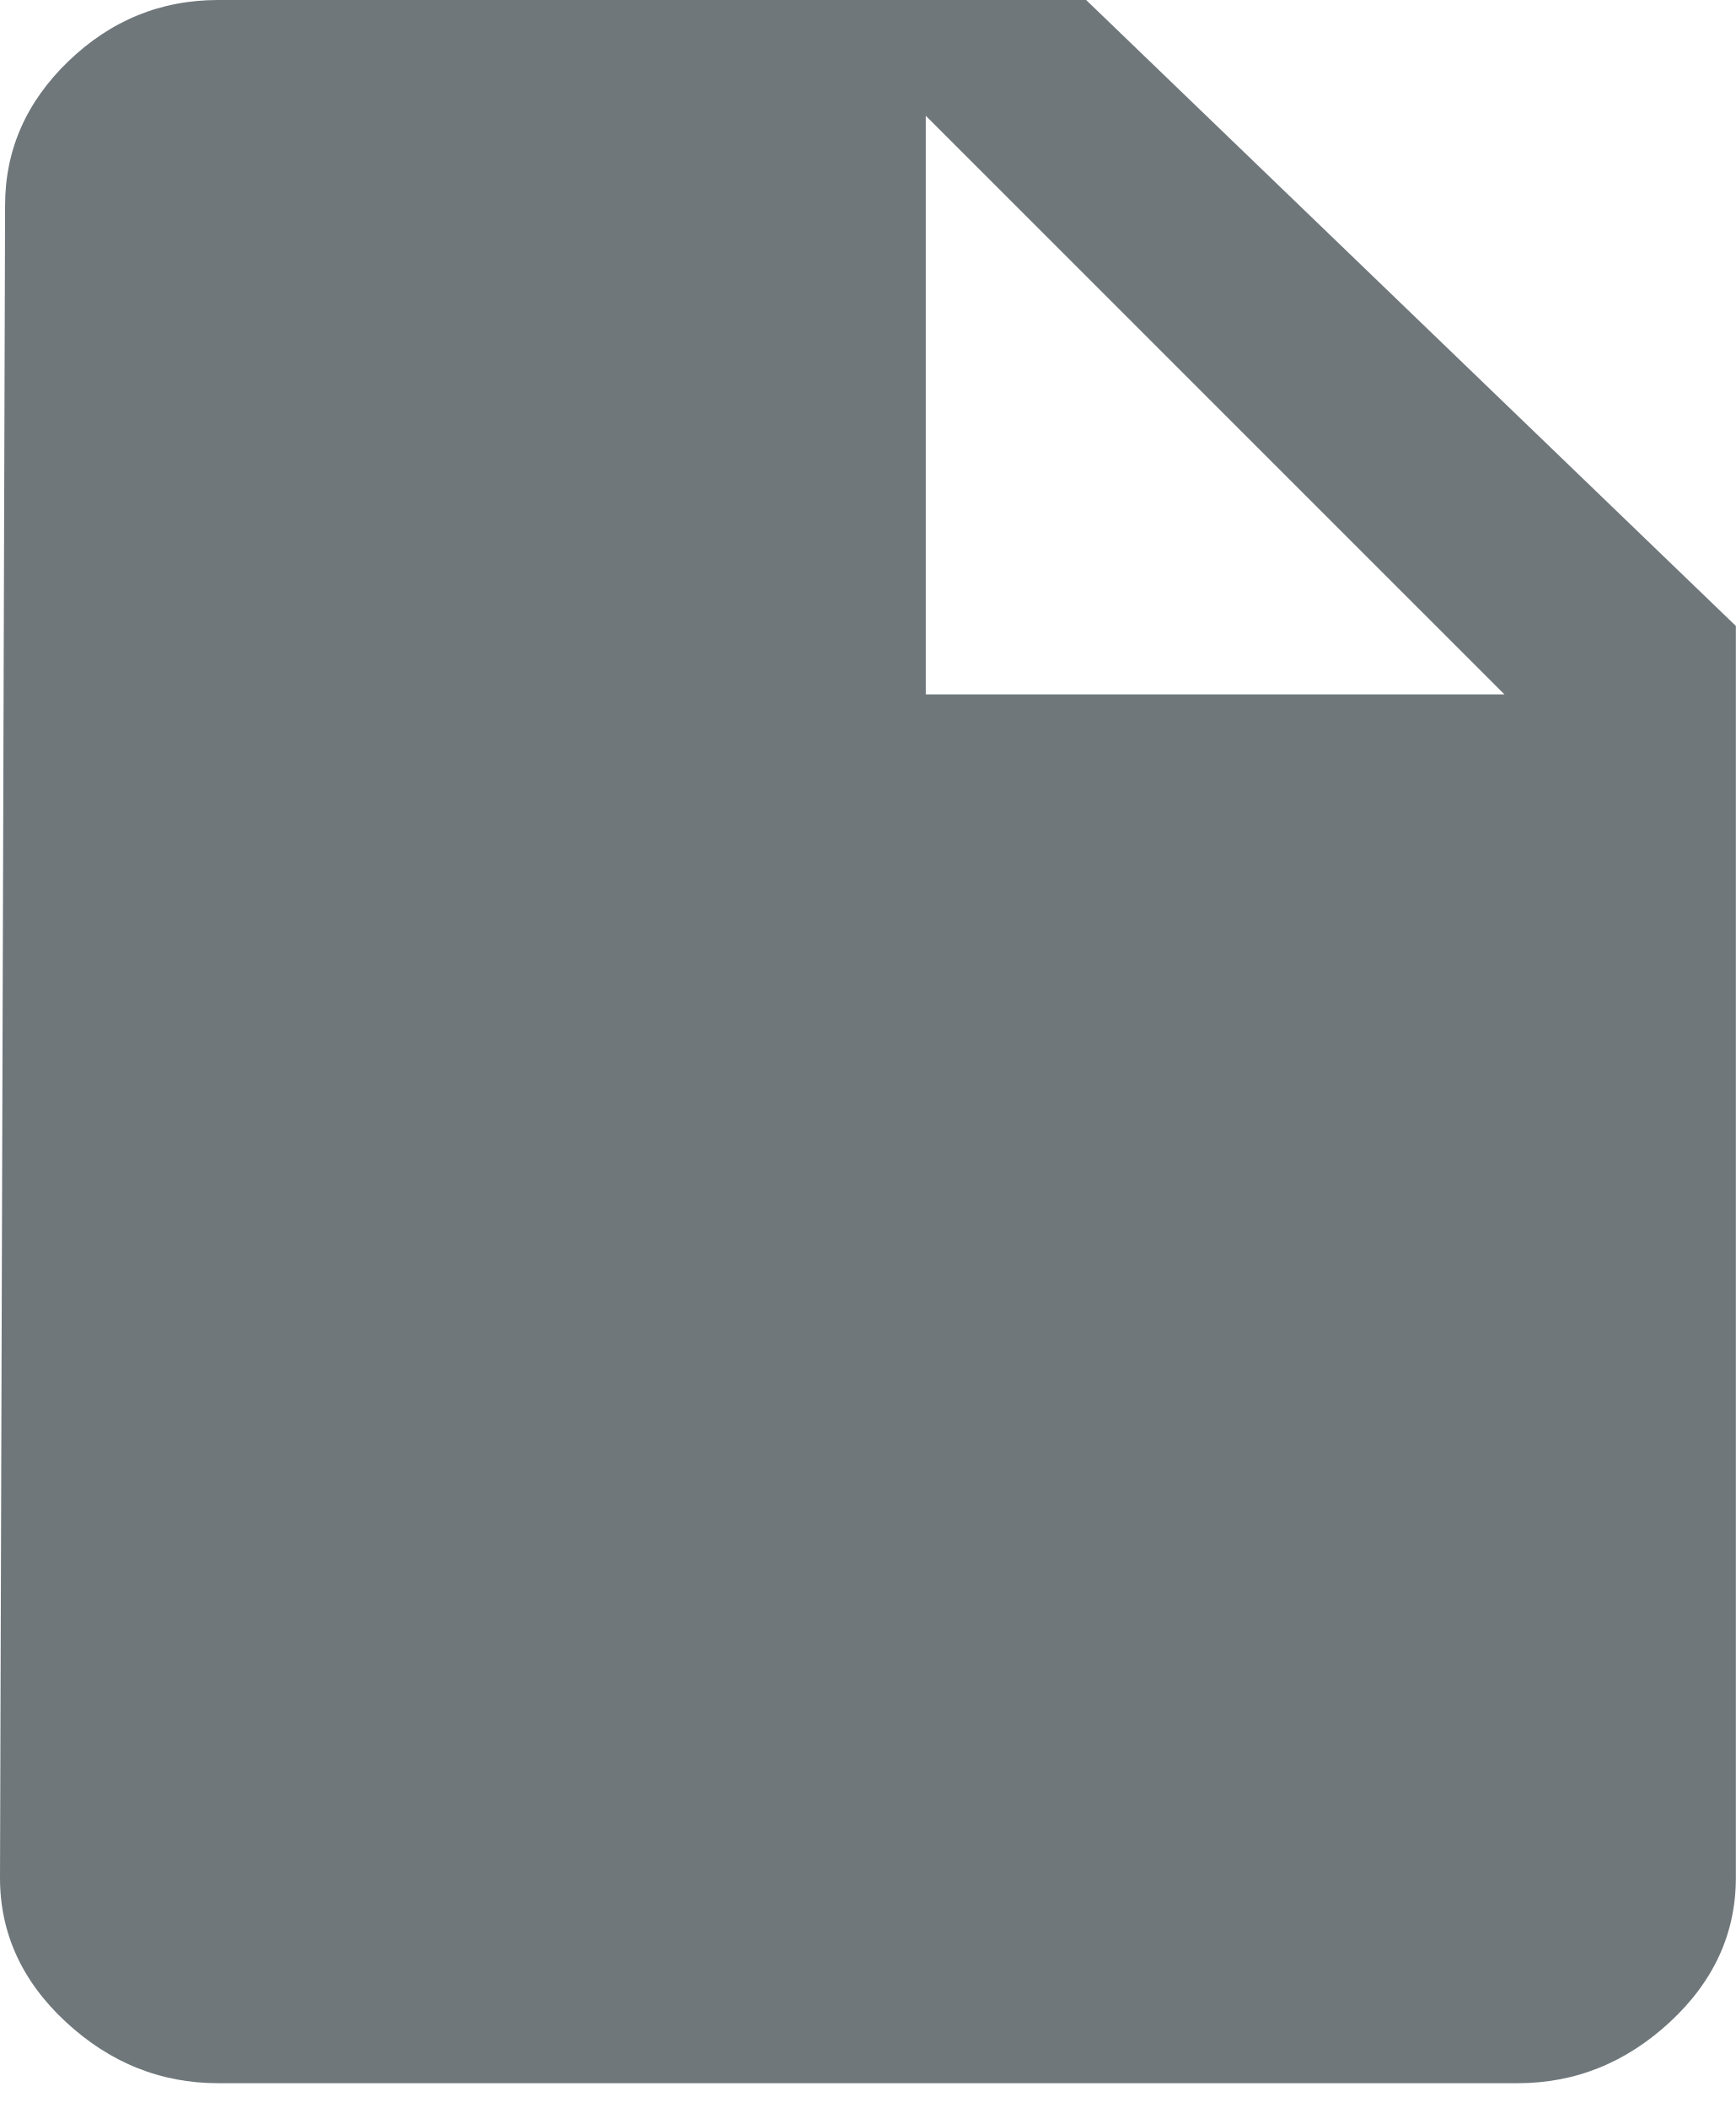
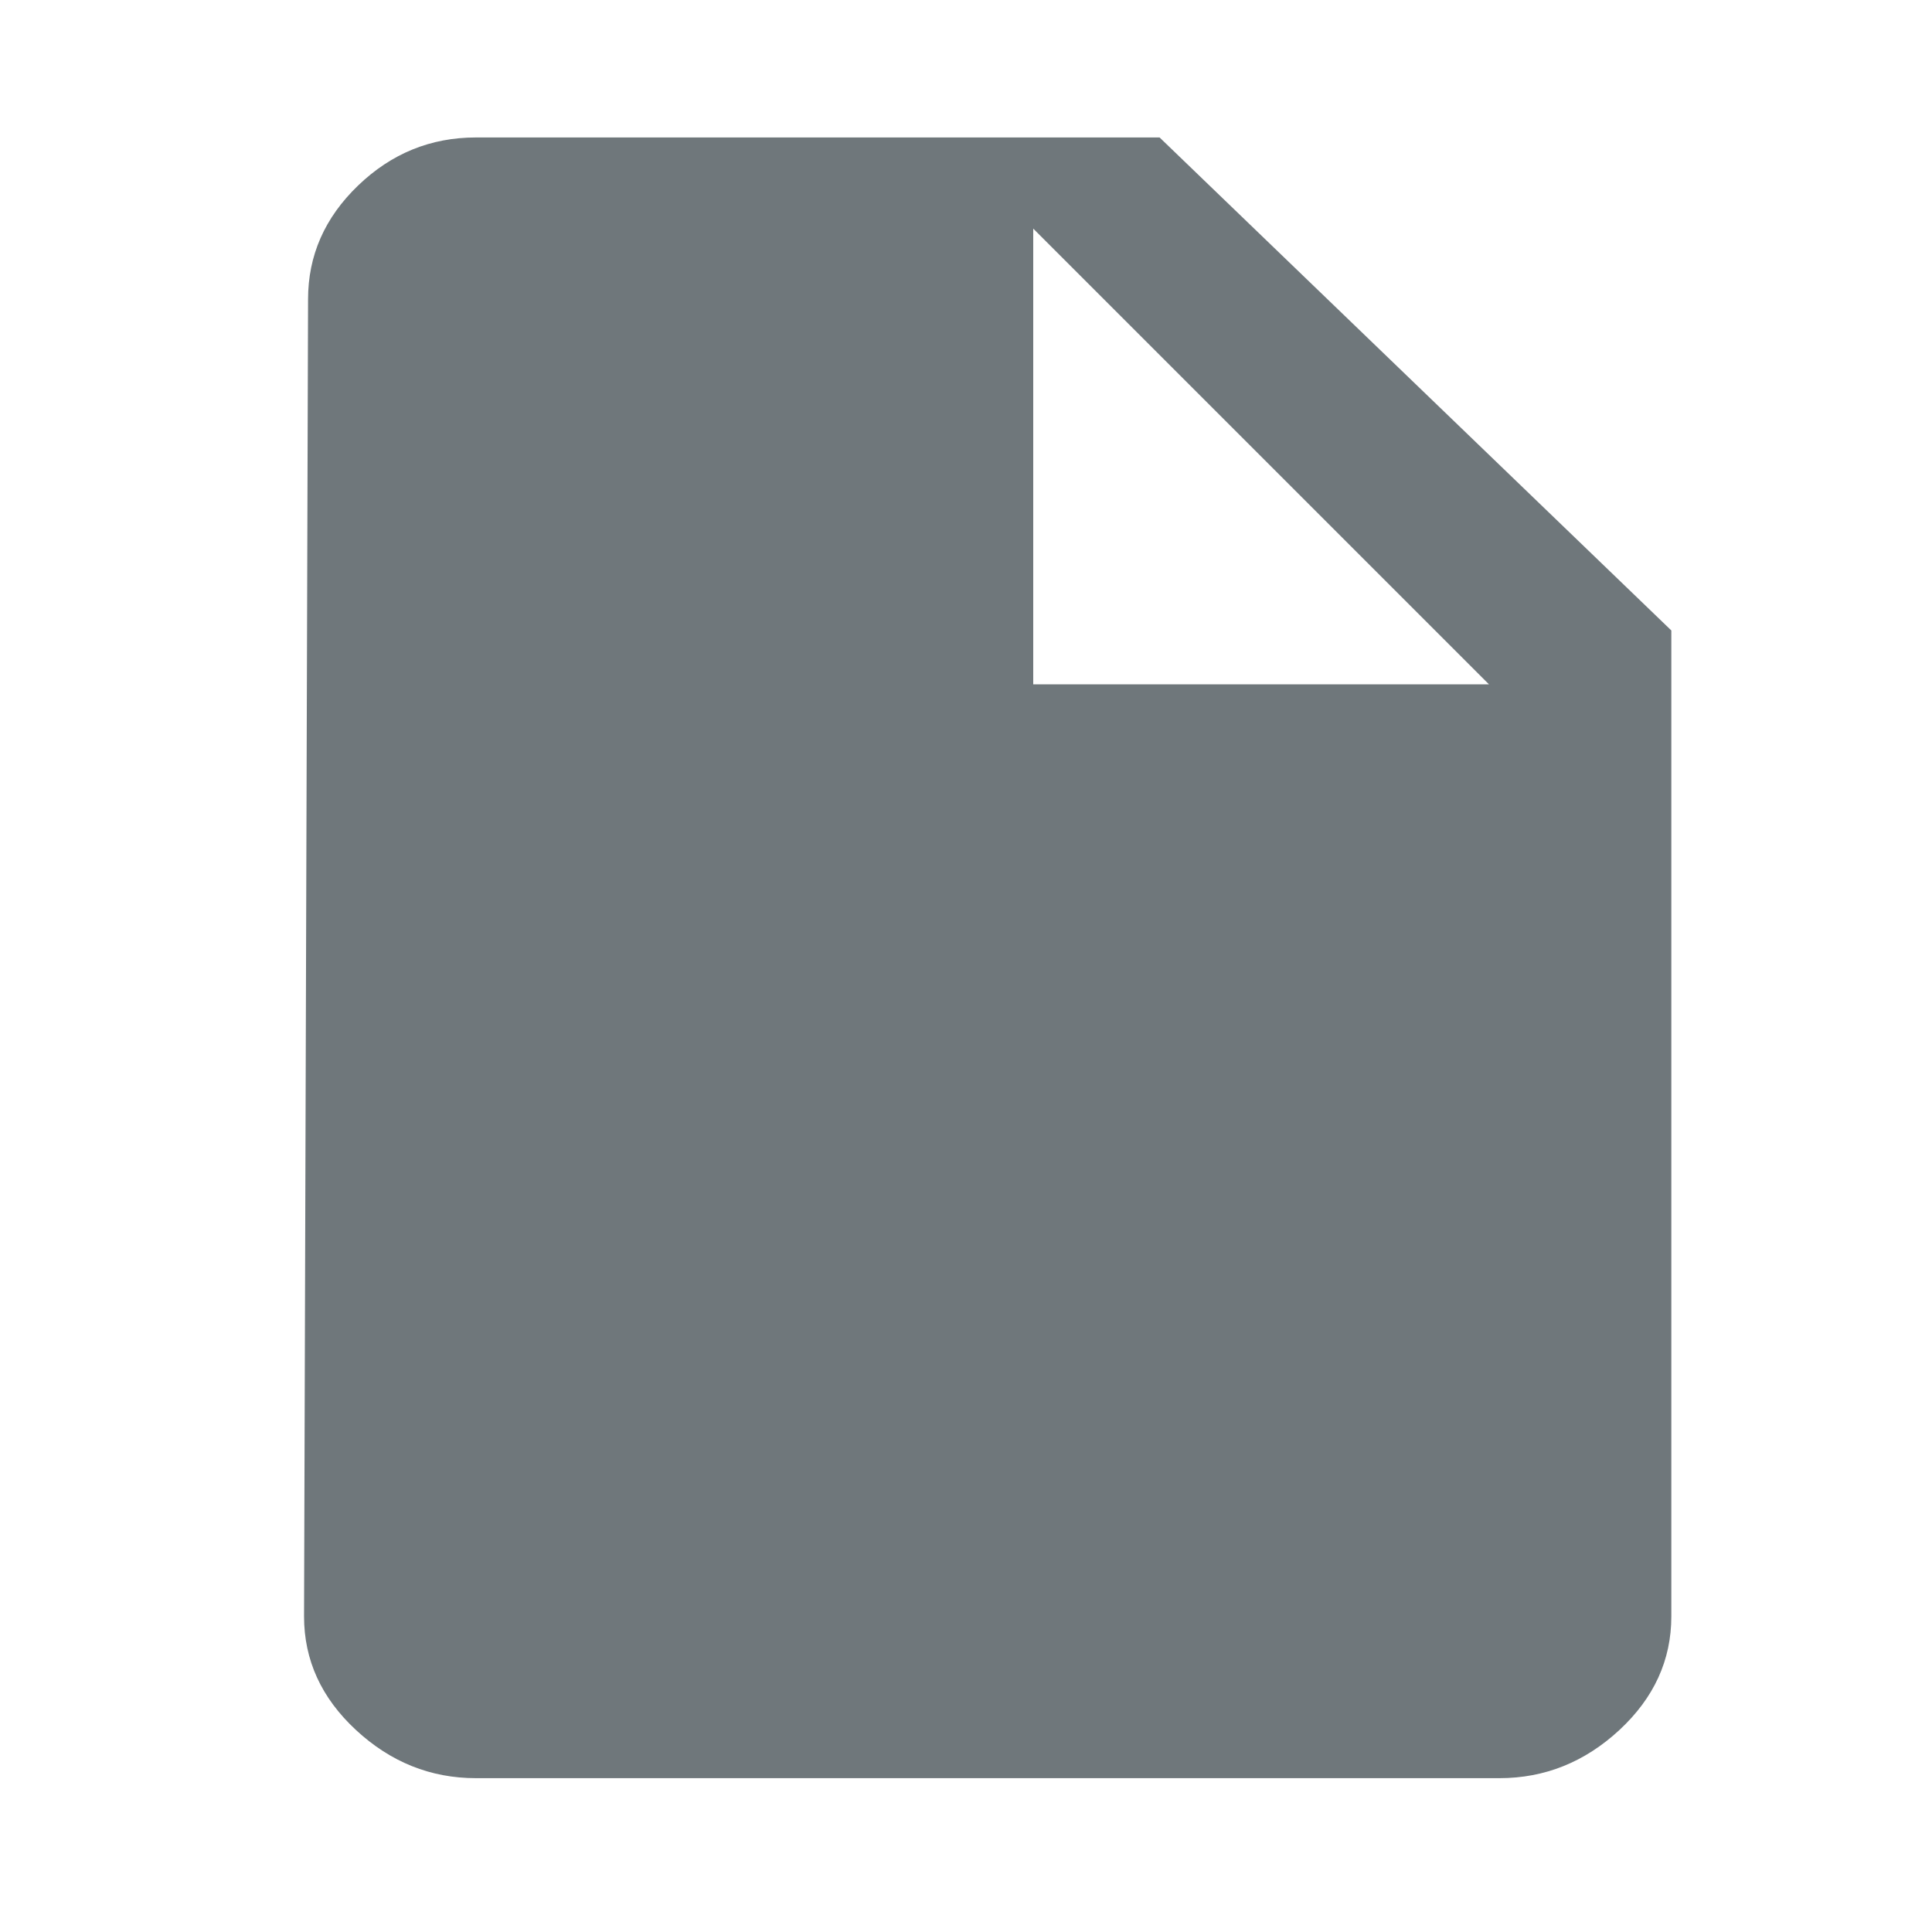
- <svg xmlns="http://www.w3.org/2000/svg" width="28px" height="34px" viewBox="0 0 28 34" version="1.1">
+ <svg xmlns="http://www.w3.org/2000/svg" width="40px" height="40px" viewBox="0 0 40 40" version="1.1">
  <defs />
-   <g id="Delete-and-moving" stroke="none" stroke-width="1" fill="none" fill-rule="evenodd">
-     <g id="Delete-page-confirmation" transform="translate(-450, -279)" fill="#6F777B">
-       <g id="Modal" transform="translate(410, 214)">
-         <path d="M54.933,76.2 L64.267,76.2 L54.933,66.867 L54.933,76.2 Z M57.52,65 L68,75.096 L68,95.287 C68,96.181 67.645,96.957 66.936,97.614 C66.226,98.271 65.407,98.6 64.48,98.6 L43.52,98.6 C42.593,98.6 41.774,98.271 41.064,97.614 C40.355,96.957 40,96.181 40,95.287 L40.082,68.313 C40.082,67.419 40.423,66.643 41.105,65.986 C41.788,65.329 42.593,65 43.52,65 L57.52,65 Z" id="" />
-       </g>
-     </g>
+   <g id="icon-dialog-page" stroke="none" stroke-width="1" fill="none" fill-rule="evenodd">
+     <path d="M21.392,14.169 L30.828,14.169 L21.392,4.733 L21.392,14.169 Z M24.008,2.846 L34.603,13.053 L34.603,33.466 C34.603,34.37 34.244,35.154 33.527,35.819 C32.809,36.483 31.981,36.815 31.043,36.815 L9.854,36.815 C8.916,36.815 8.088,36.483 7.371,35.819 C6.653,35.154 6.295,34.37 6.295,33.466 L6.378,6.195 C6.378,5.291 6.722,4.507 7.412,3.843 C8.102,3.178 8.916,2.846 9.854,2.846 L24.008,2.846 Z" id="" fill="#6F777B" fill-rule="nonzero" />
  </g>
</svg>
